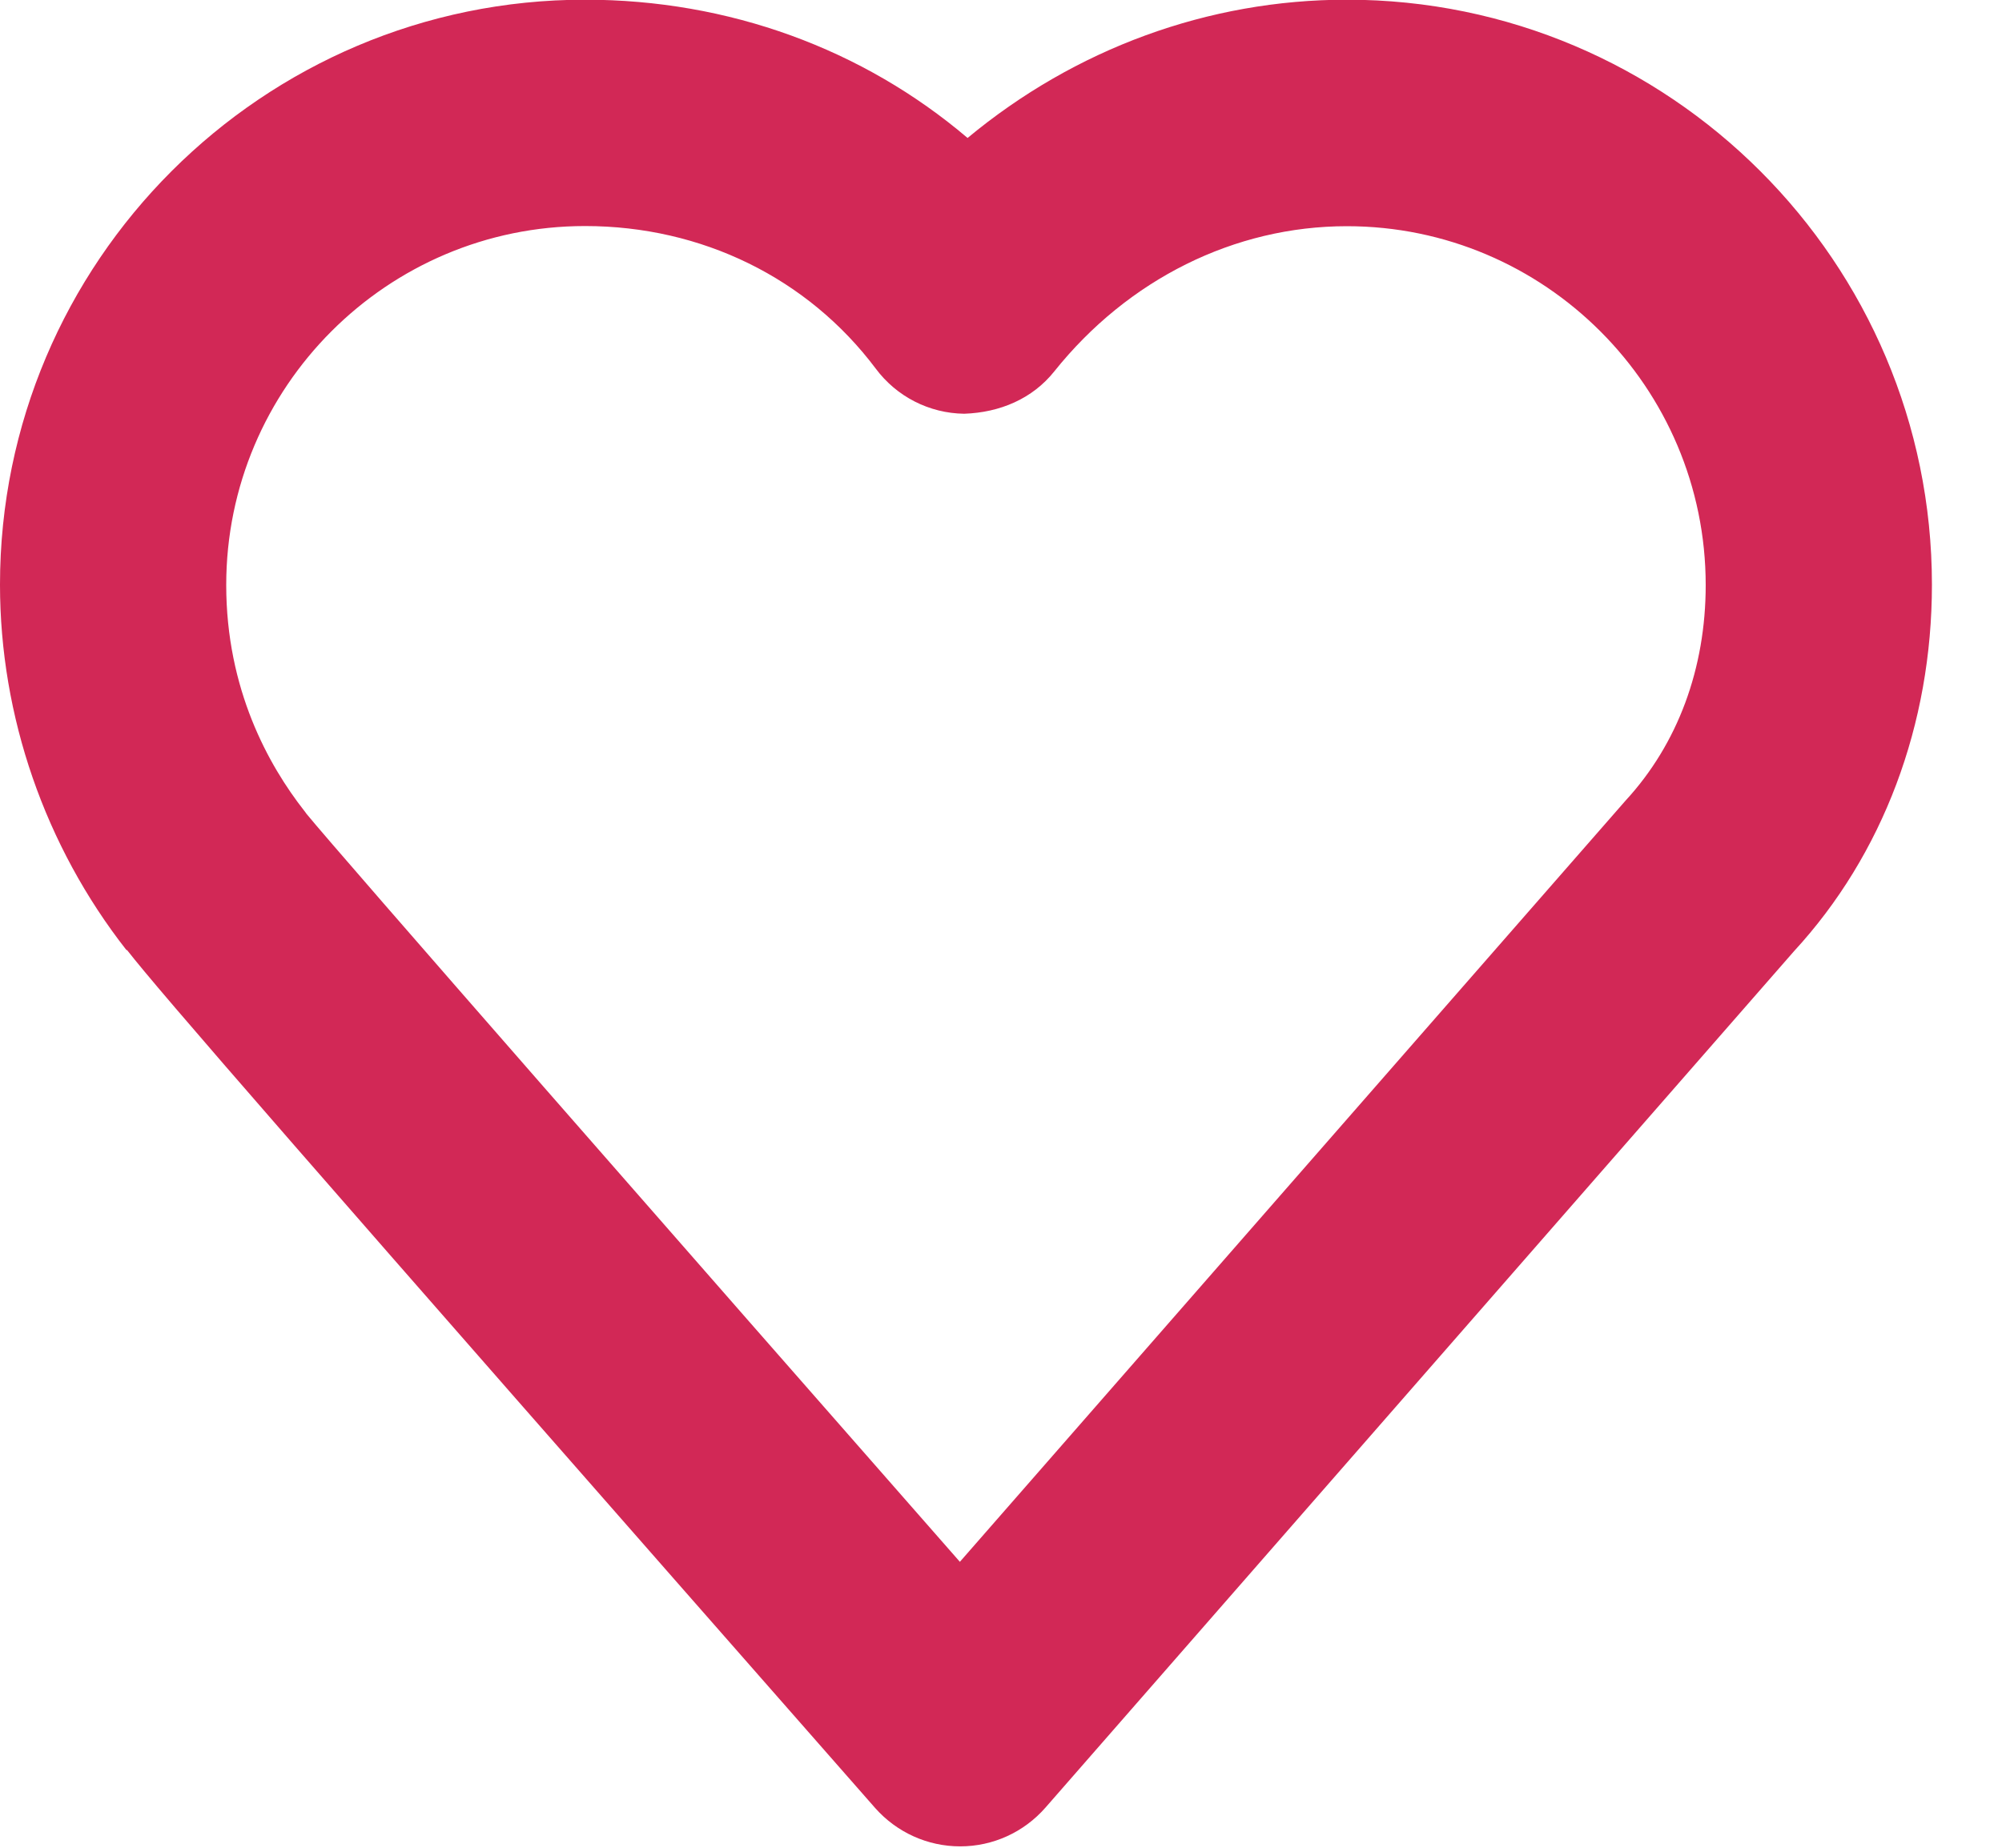
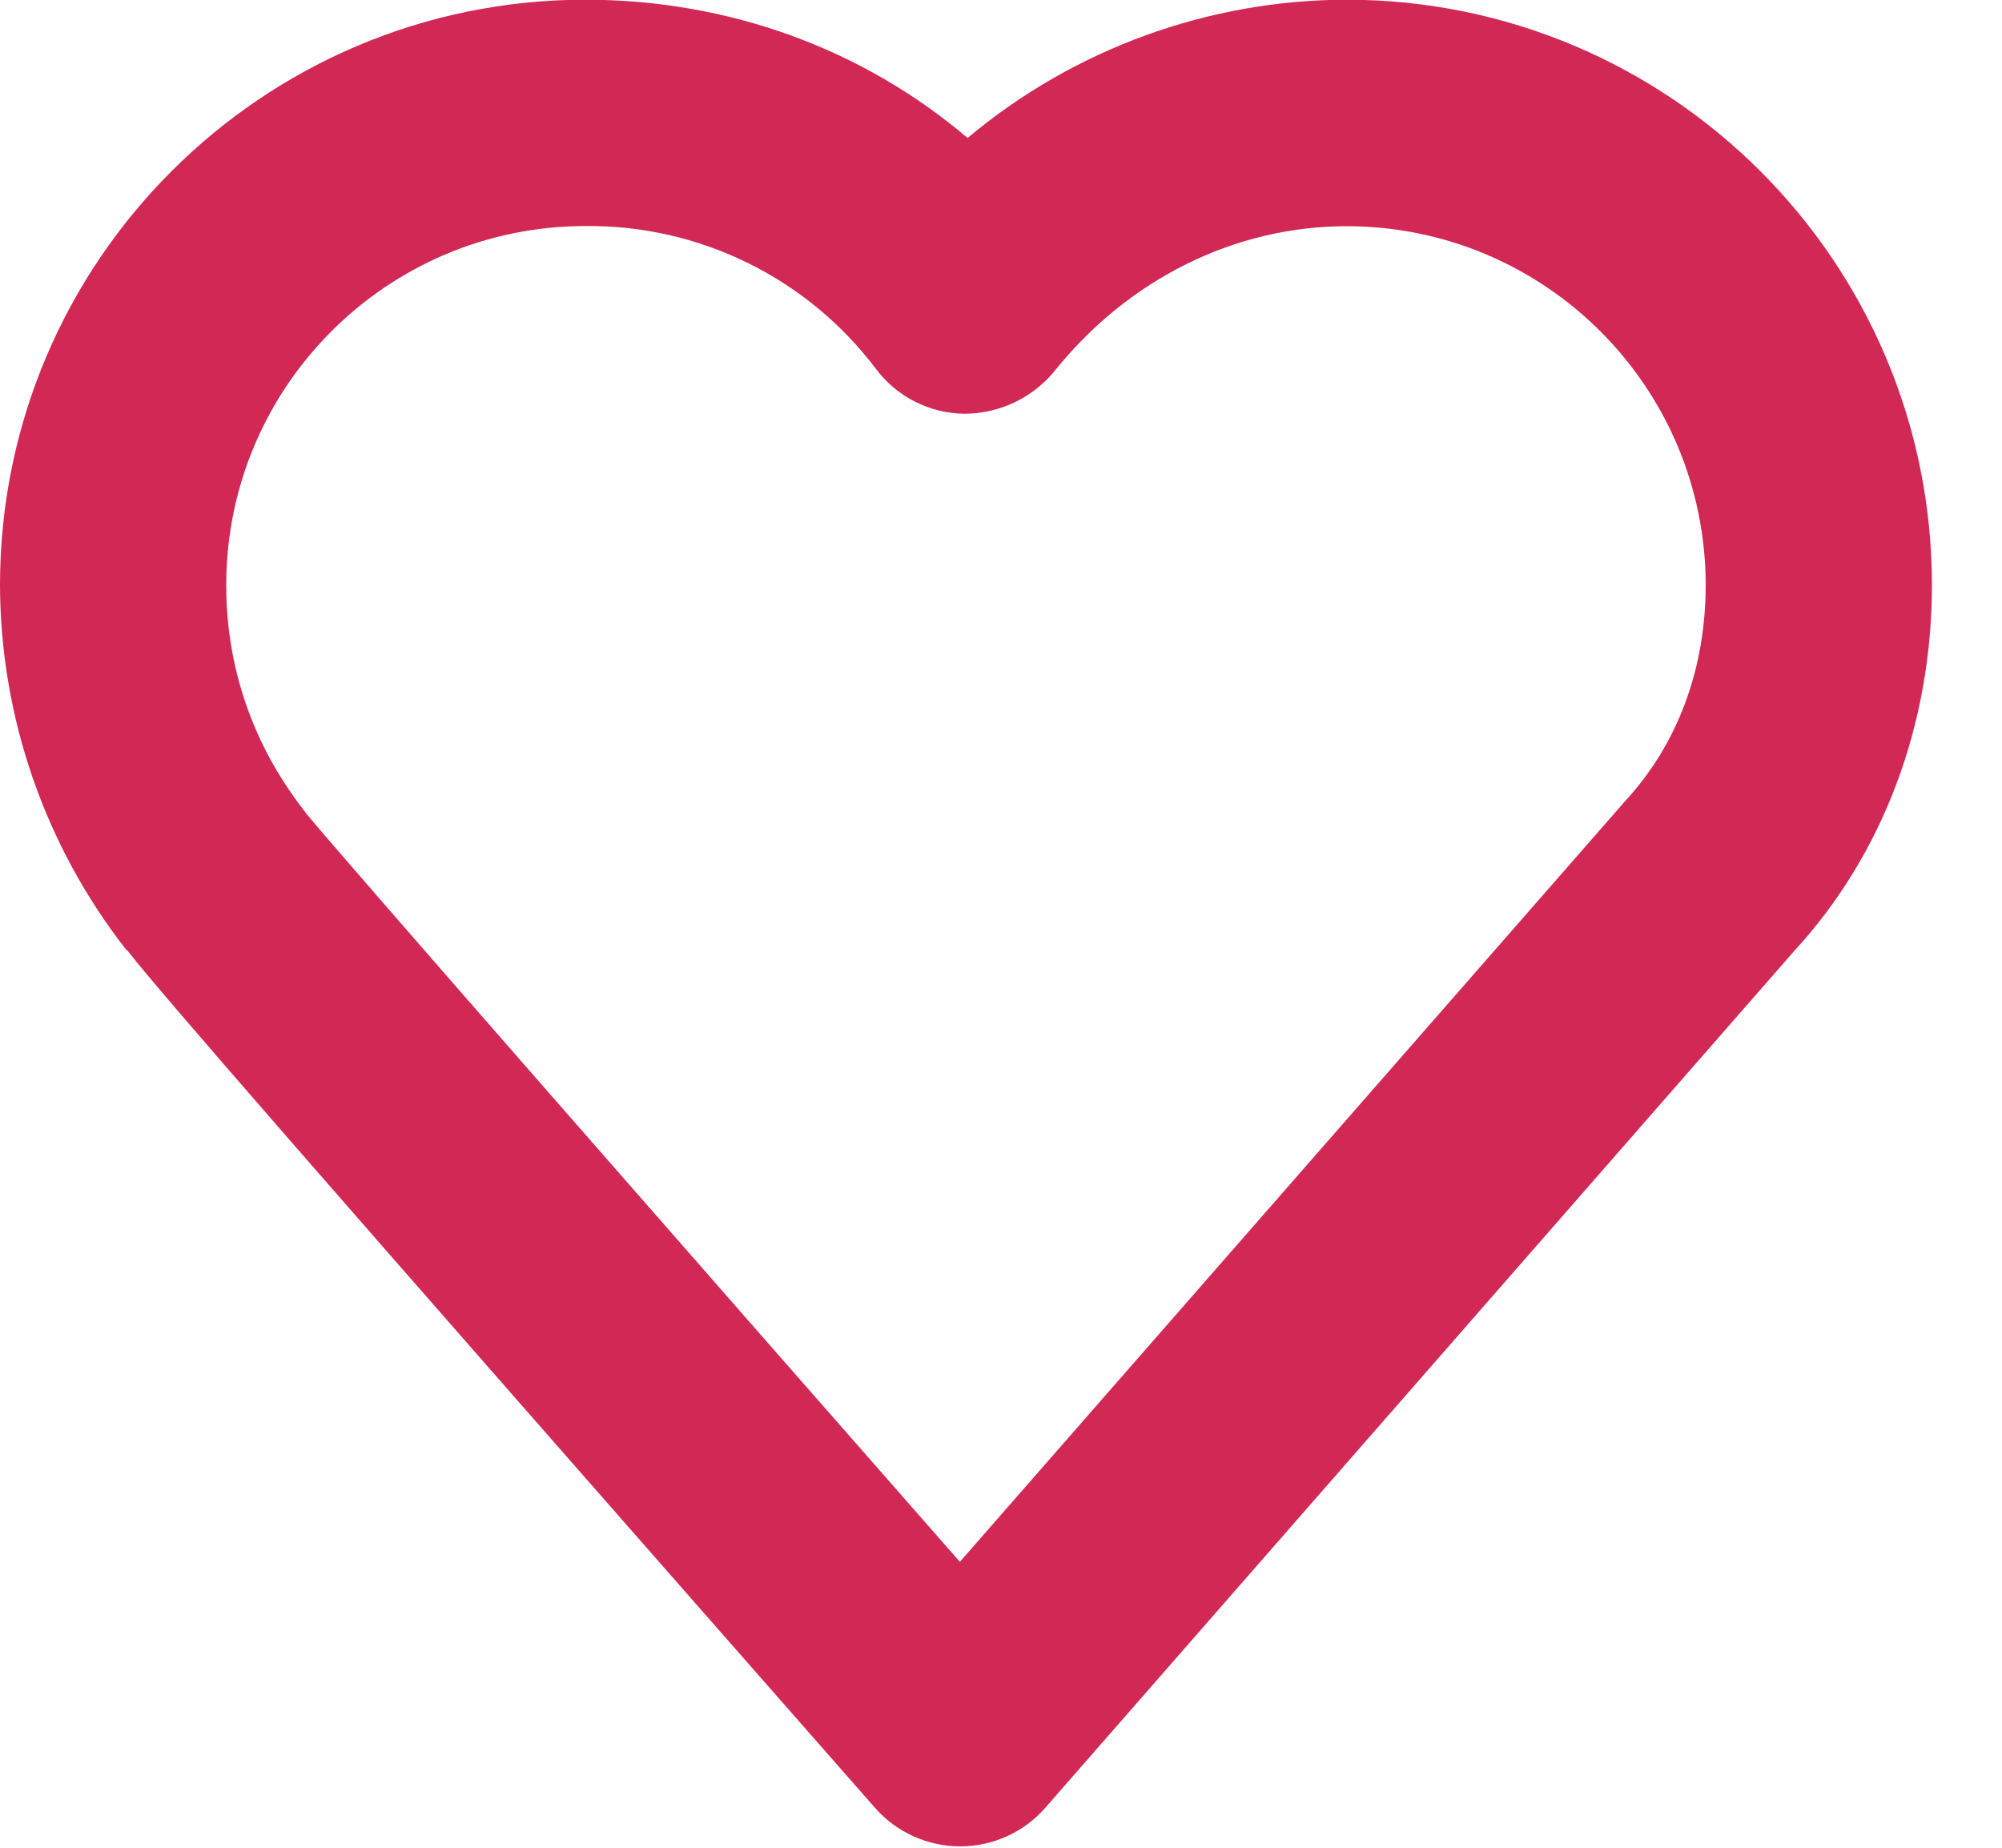
- <svg xmlns="http://www.w3.org/2000/svg" version="1.0" id="Layer_1" x="0px" y="0px" width="13" height="12" viewBox="521.939 473.064 13 12" fill="#d22856" enable-background="new 521.939 473.064 12.545 11.99" xml:space="preserve">
-   <g>
-     <path d="M528.174,485.055c-0.212,0-0.412-0.091-0.552-0.249c-3.798-4.324-4.644-5.298-4.858-5.572l-0.004,0.0 c-0.529-0.675-0.821-1.518-0.821-2.373c0-2.095,1.704-3.799,3.799-3.799c0.934,0,1.804,0.32,2.484,0.898 c0.696-0.578,1.56-0.898,2.463-0.898c2.095,0,3.799,1.704,3.799,3.799c0,0.909-0.318,1.754-0.896,2.381l-4.86,5.561 C528.587,484.964,528.386,485.055,528.174,485.055L528.174,485.055z M523.929,478.349c0.208,0.255,2.471,2.839,4.243,4.858 l4.323-4.944c0.34-0.369,0.52-0.86,0.52-1.399c0-1.285-1.045-2.331-2.33-2.331c-0.729,0-1.421,0.344-1.9,0.943 c-0.142,0.178-0.353,0.267-0.585,0.275c-0.227-0.003-0.439-0.111-0.575-0.294c-0.441-0.587-1.129-0.925-1.887-0.925 c-1.285,0-2.33,1.046-2.33,2.331c0,0.678,0.275,1.171,0.507,1.467C523.919,478.336,523.925,478.342,523.929,478.349z" />
-   </g>
+ <svg xmlns="http://www.w3.org/2000/svg" version="1.0" width="13" height="12" viewBox="521.939 473.064 13 12" fill="#d22856">
+   <path d="M528.174 485.055a.737.737 0 0 1-.552-.249c-3.798-4.324-4.644-5.298-4.858-5.572h-.004a3.866 3.866 0 0 1-.821-2.373 3.803 3.803 0 0 1 3.799-3.799c.934 0 1.804.32 2.484.898a3.847 3.847 0 0 1 2.463-.898 3.803 3.803 0 0 1 3.799 3.799c0 .909-.318 1.754-.896 2.381l-4.86 5.561a.735.735 0 0 1-.554.252zm-4.245-6.706c.208.255 2.471 2.839 4.243 4.858l4.323-4.944c.34-.369.52-.86.52-1.399a2.333 2.333 0 0 0-2.33-2.331c-.729 0-1.421.344-1.9.943a.76.76 0 0 1-.585.275.727.727 0 0 1-.575-.294 2.333 2.333 0 0 0-1.887-.925 2.333 2.333 0 0 0-2.33 2.331c0 .678.275 1.171.507 1.467l.014.019z" />
</svg>
